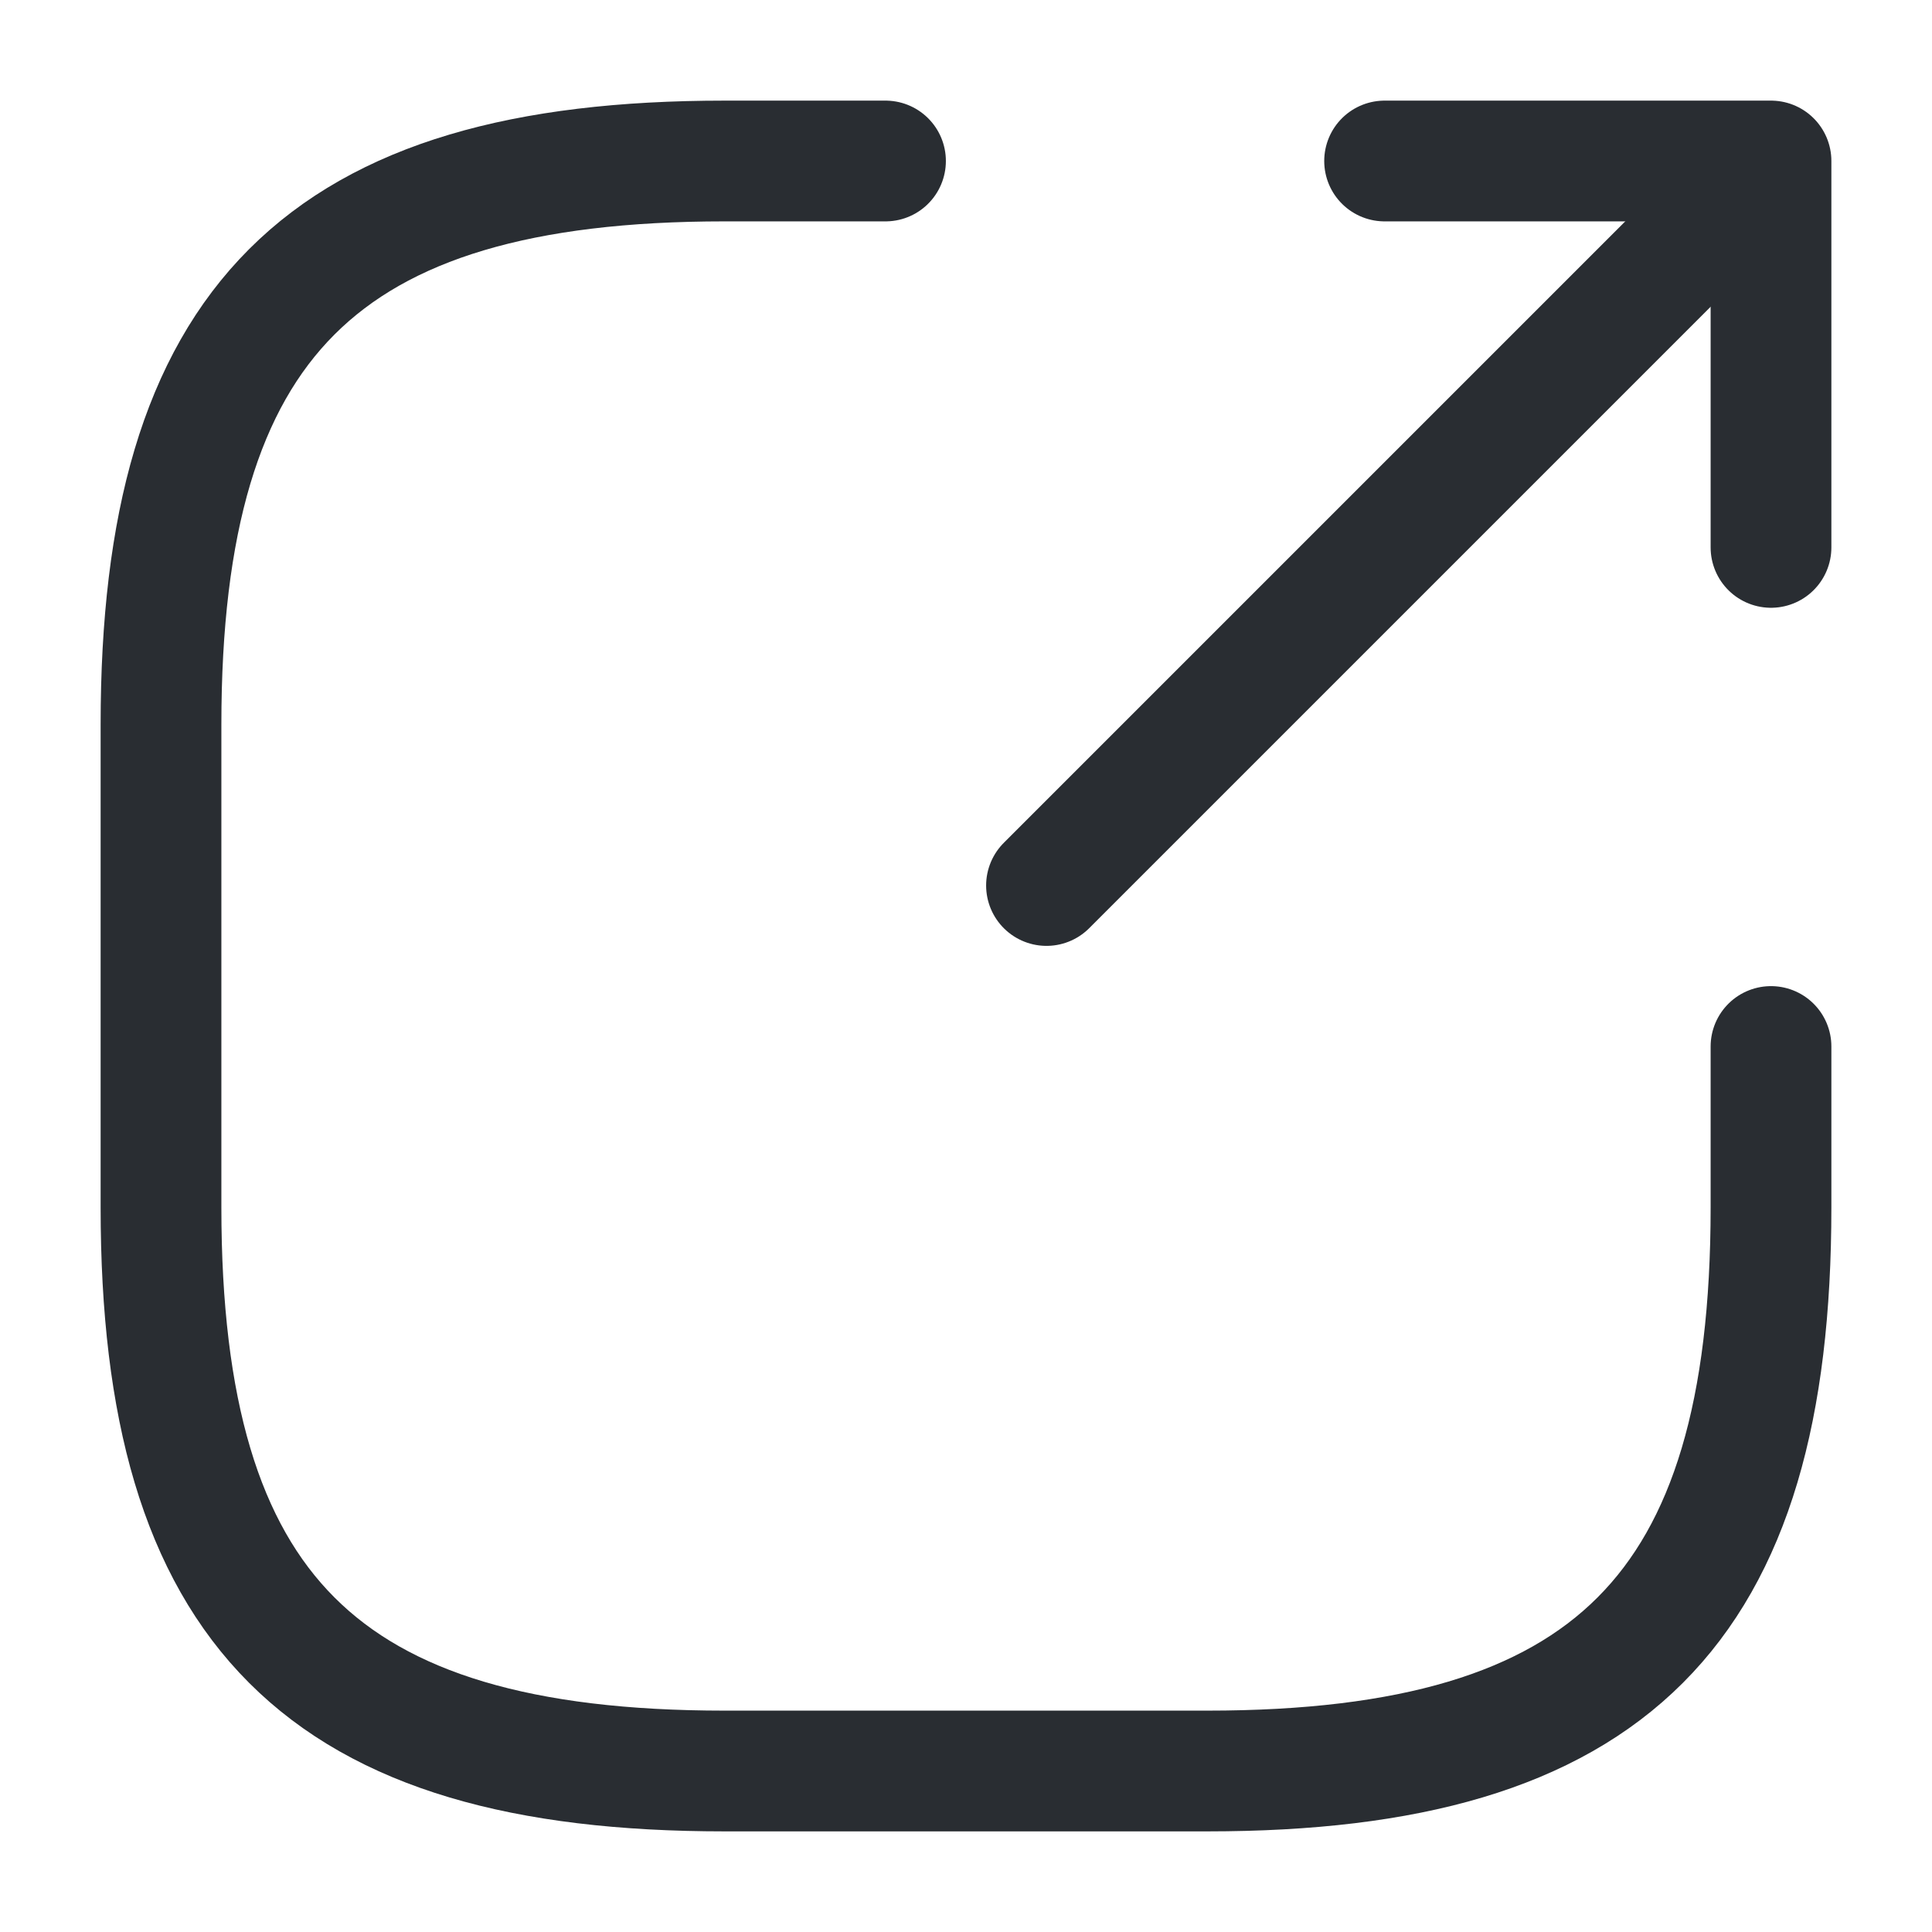
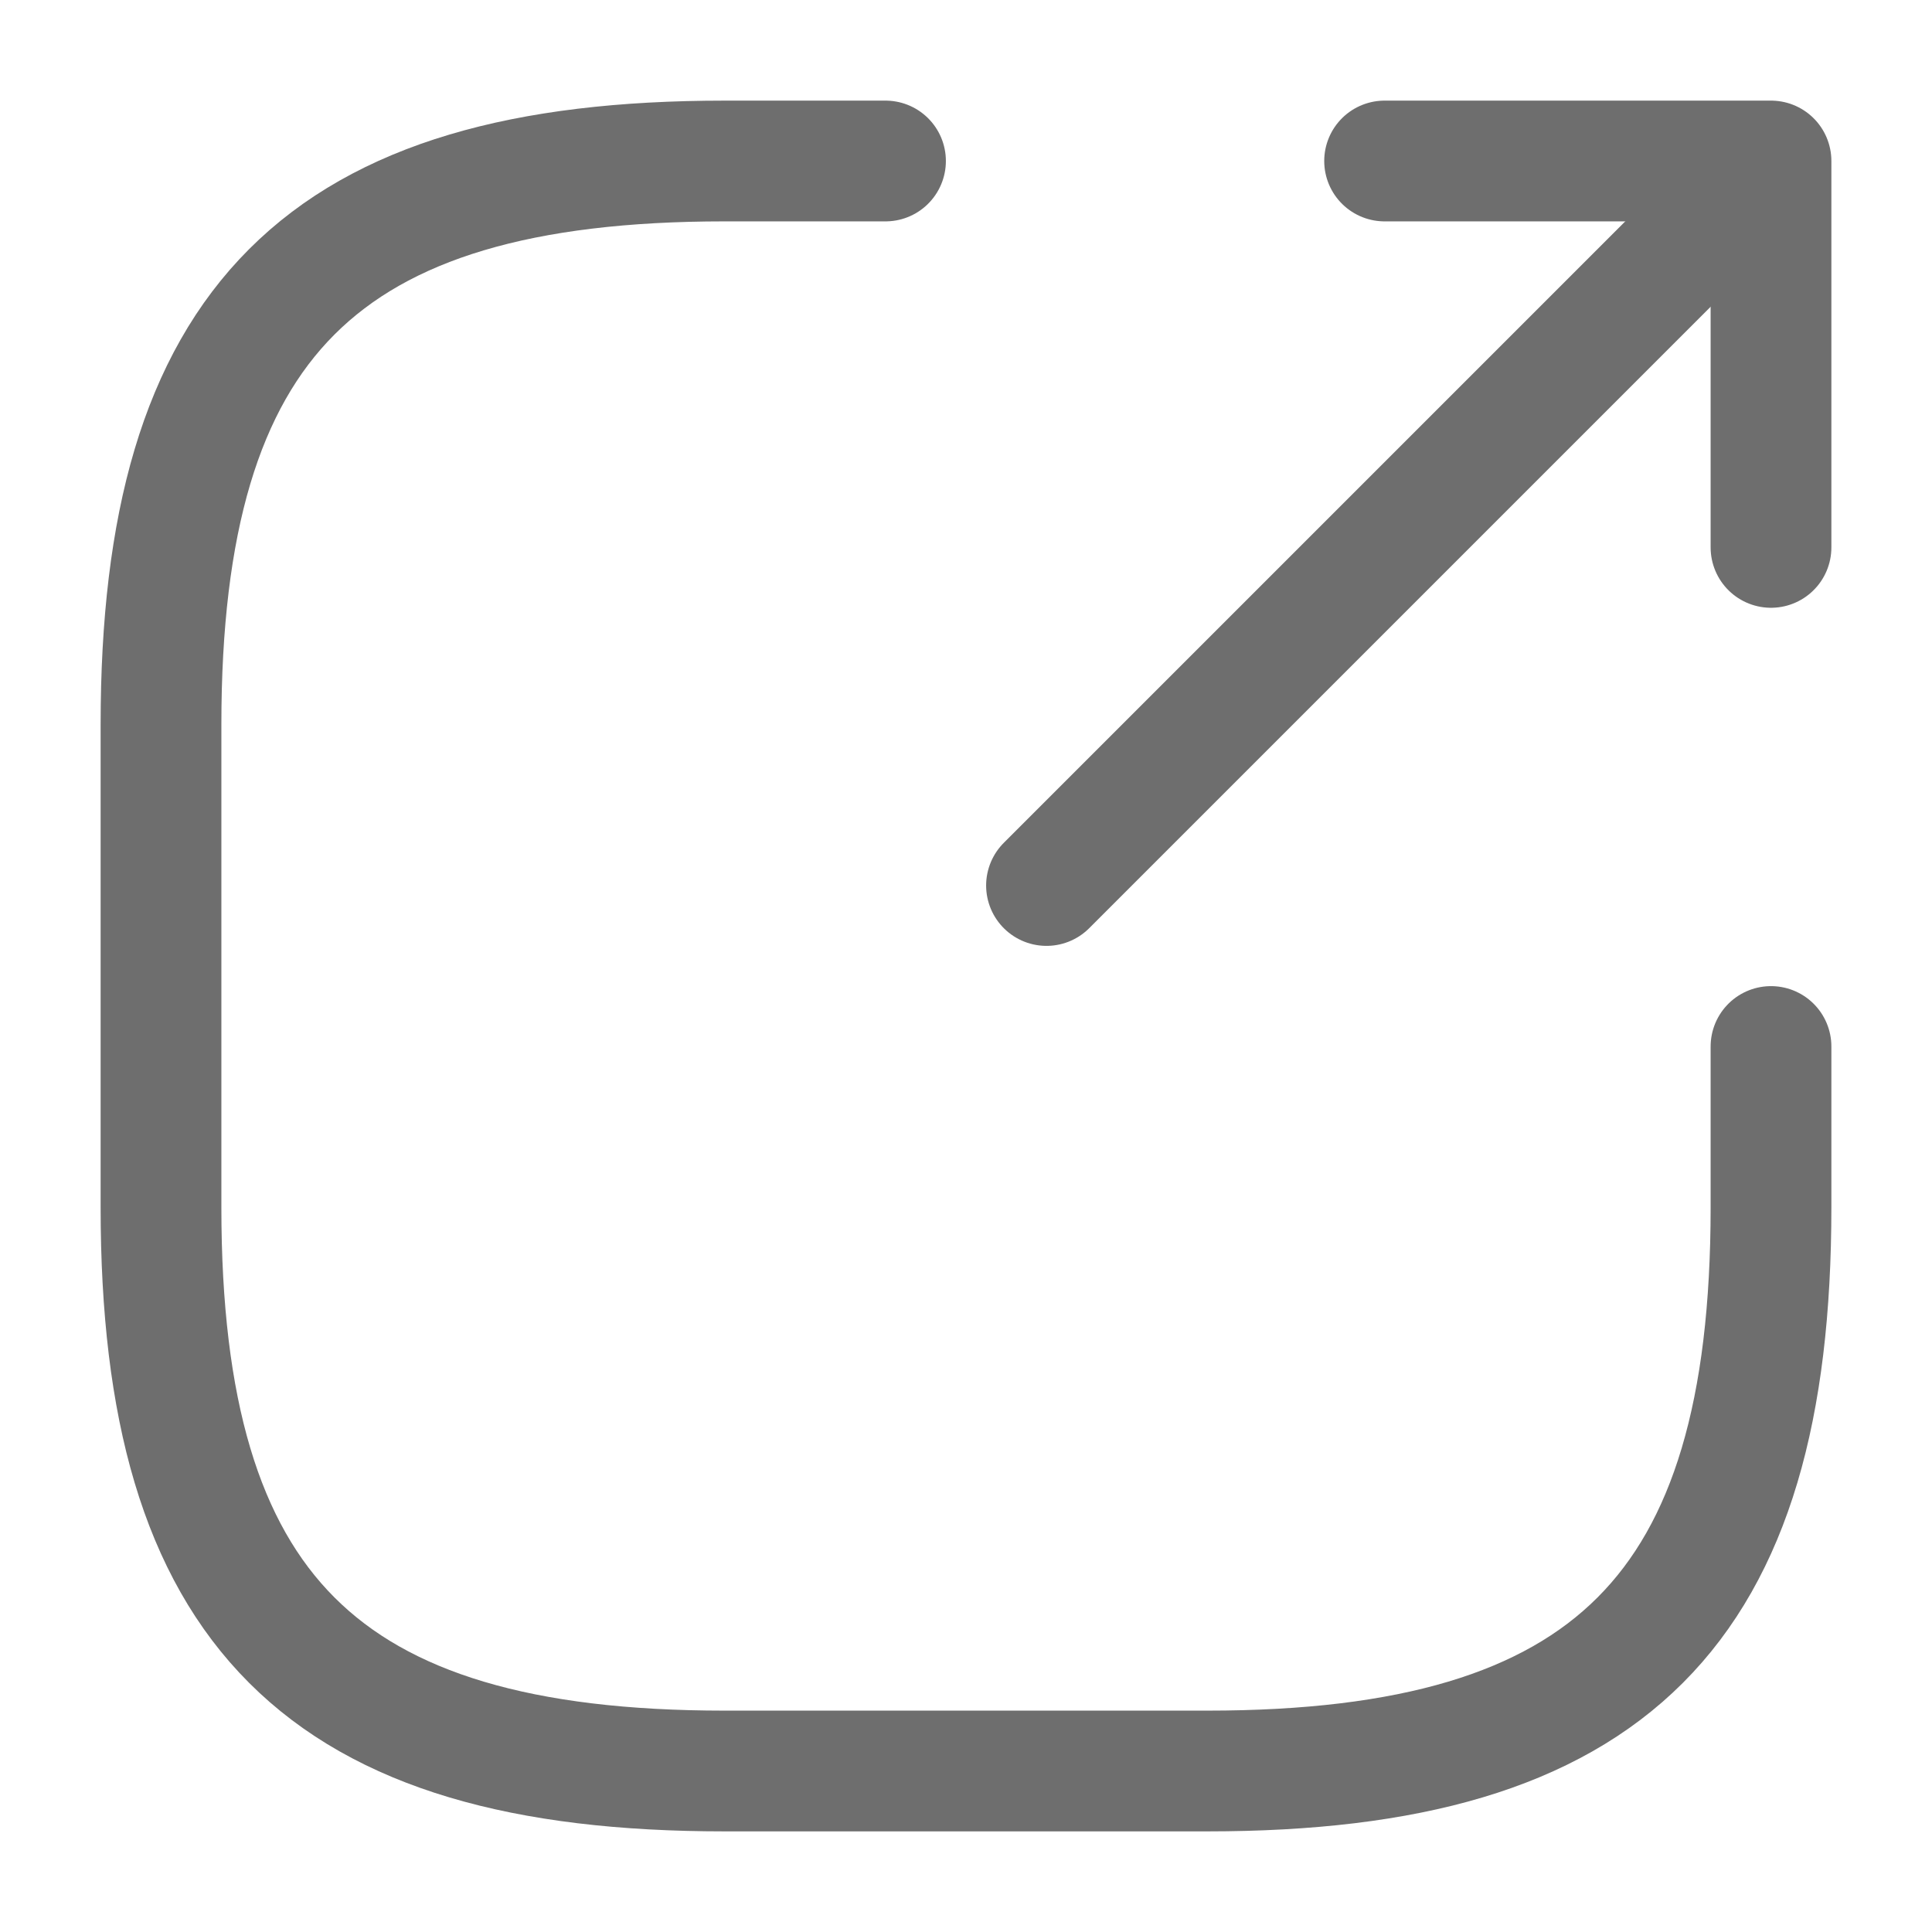
<svg xmlns="http://www.w3.org/2000/svg" width="800px" height="800px" viewBox="0 0 24 24" fill="none">
-   <path d="M13 11L21.2 2.8" stroke="#292D32" stroke-width="1.5" stroke-linecap="round" stroke-linejoin="round" />
-   <path d="M22 6.8V2H17.2" stroke="#292D32" stroke-width="1.5" stroke-linecap="round" stroke-linejoin="round" />
-   <path d="M11 2H9C4 2 2 4 2 9V15C2 20 4 22 9 22H15C20 22 22 20 22 15V13" stroke="#292D32" stroke-width="1.5" stroke-linecap="round" stroke-linejoin="round" />
+   <path d="M13 11L21.2 2.8" stroke="#6E6E6E" stroke-width="1.5" stroke-linecap="round" stroke-linejoin="round" />
+   <path d="M22 6.8V2H17.2" stroke="#6E6E6E" stroke-width="1.5" stroke-linecap="round" stroke-linejoin="round" />
+   <path d="M11 2H9C4 2 2 4 2 9V15C2 20 4 22 9 22H15C20 22 22 20 22 15V13" stroke="#6E6E6E" stroke-width="1.5" stroke-linecap="round" stroke-linejoin="round" />
</svg>
